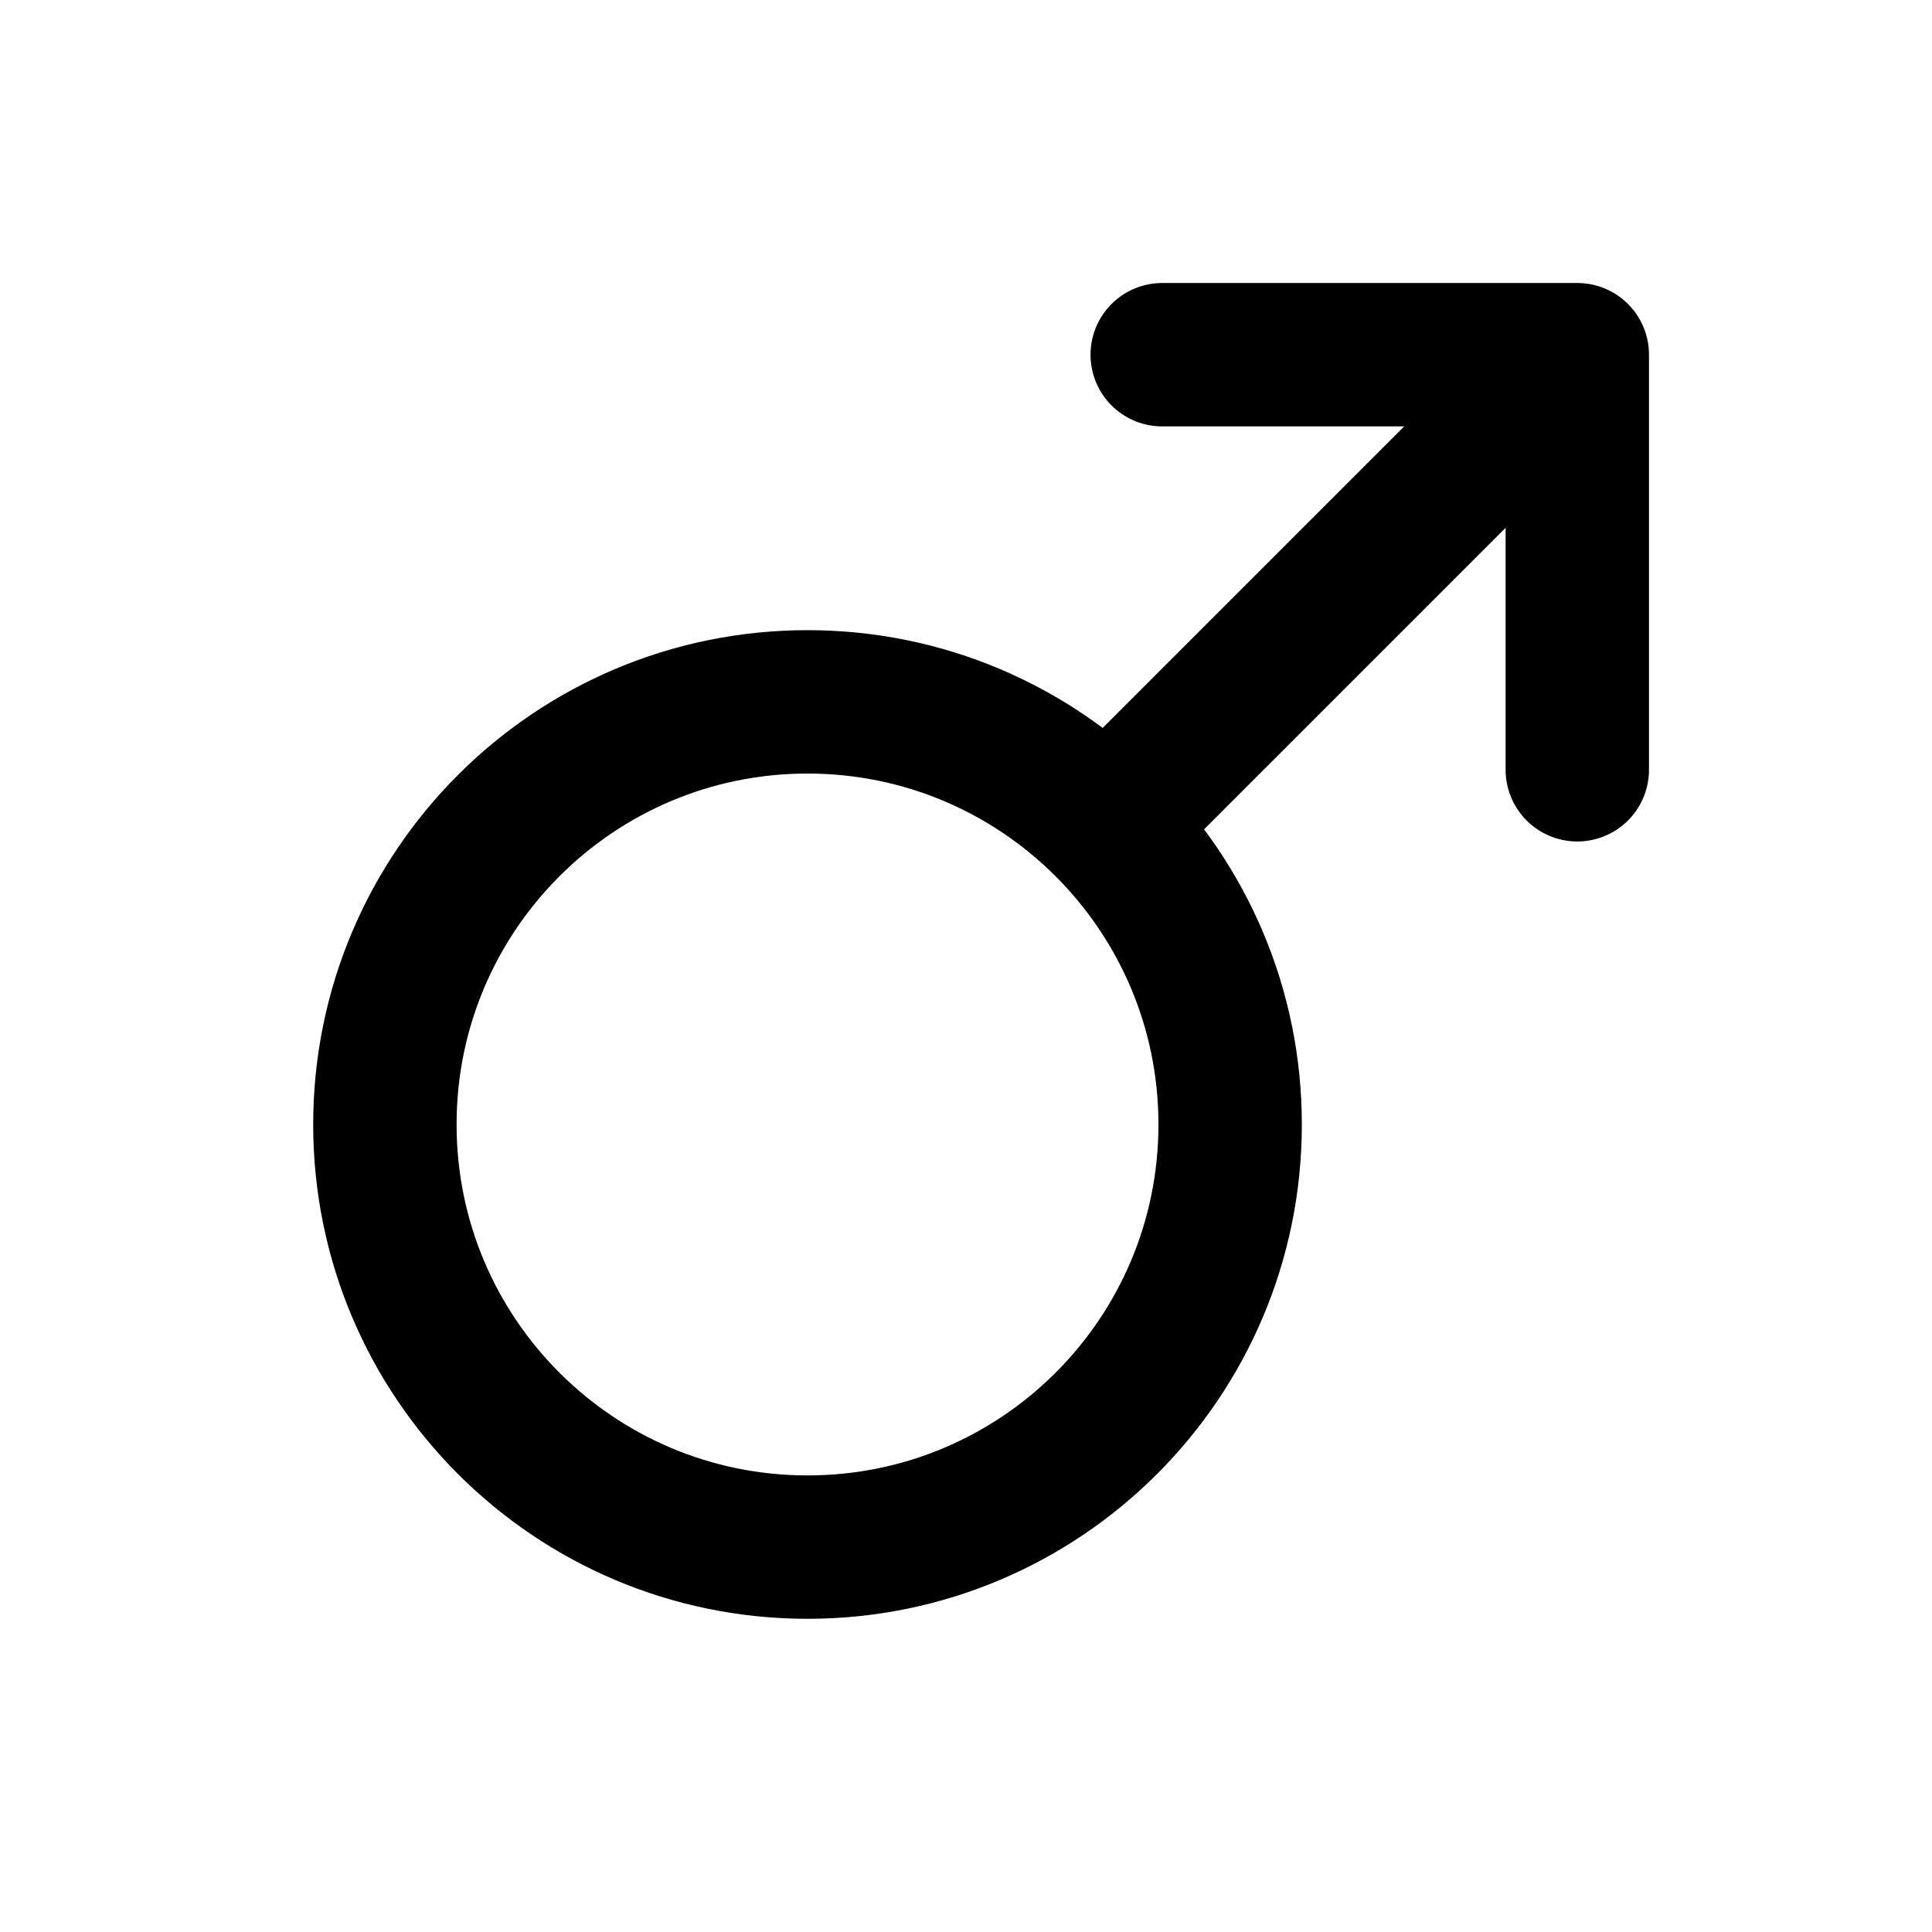
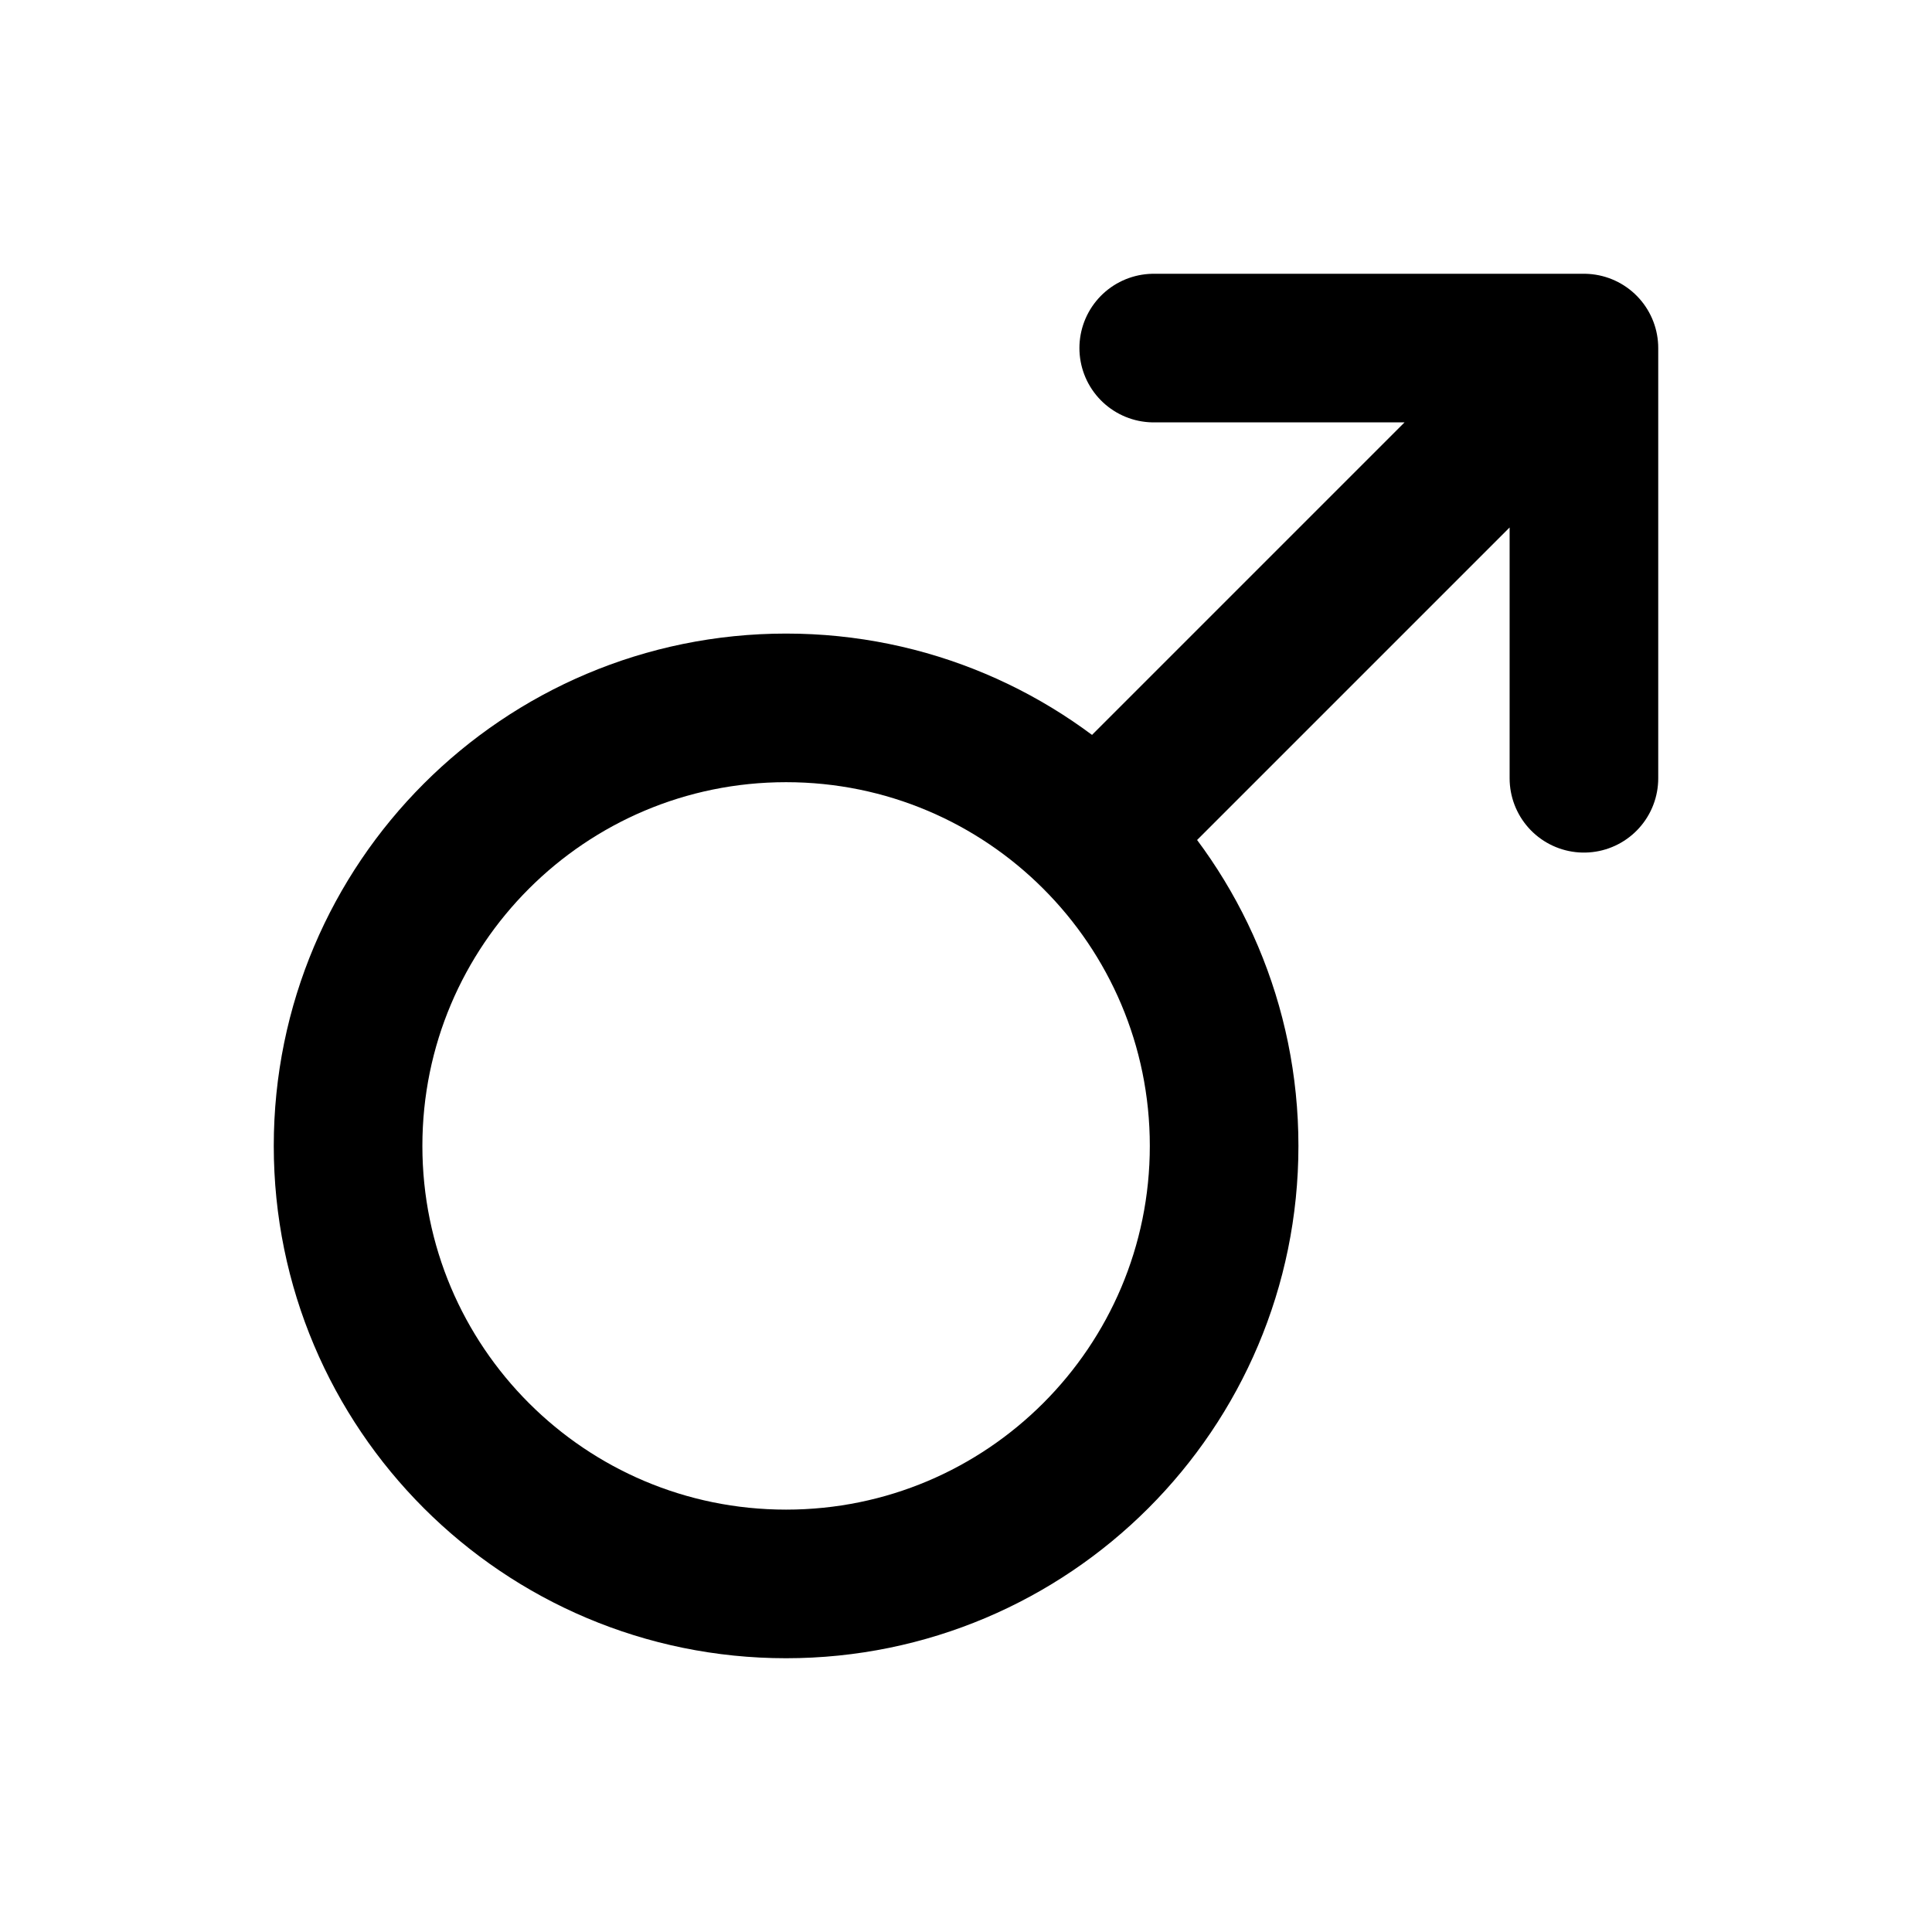
- <svg xmlns="http://www.w3.org/2000/svg" width="256" height="256" viewBox="0 0 512 512">
+ <svg xmlns="http://www.w3.org/2000/svg" width="256" height="256" viewBox="13 5 494 494">
  <g fill="none" stroke="#000" stroke-width="38" stroke-linecap="round" stroke-linejoin="round">
    <circle cx="214" cy="298" r="112" />
    <path d="M294 218L418 94M308 94H418V204" />
  </g>
</svg>
